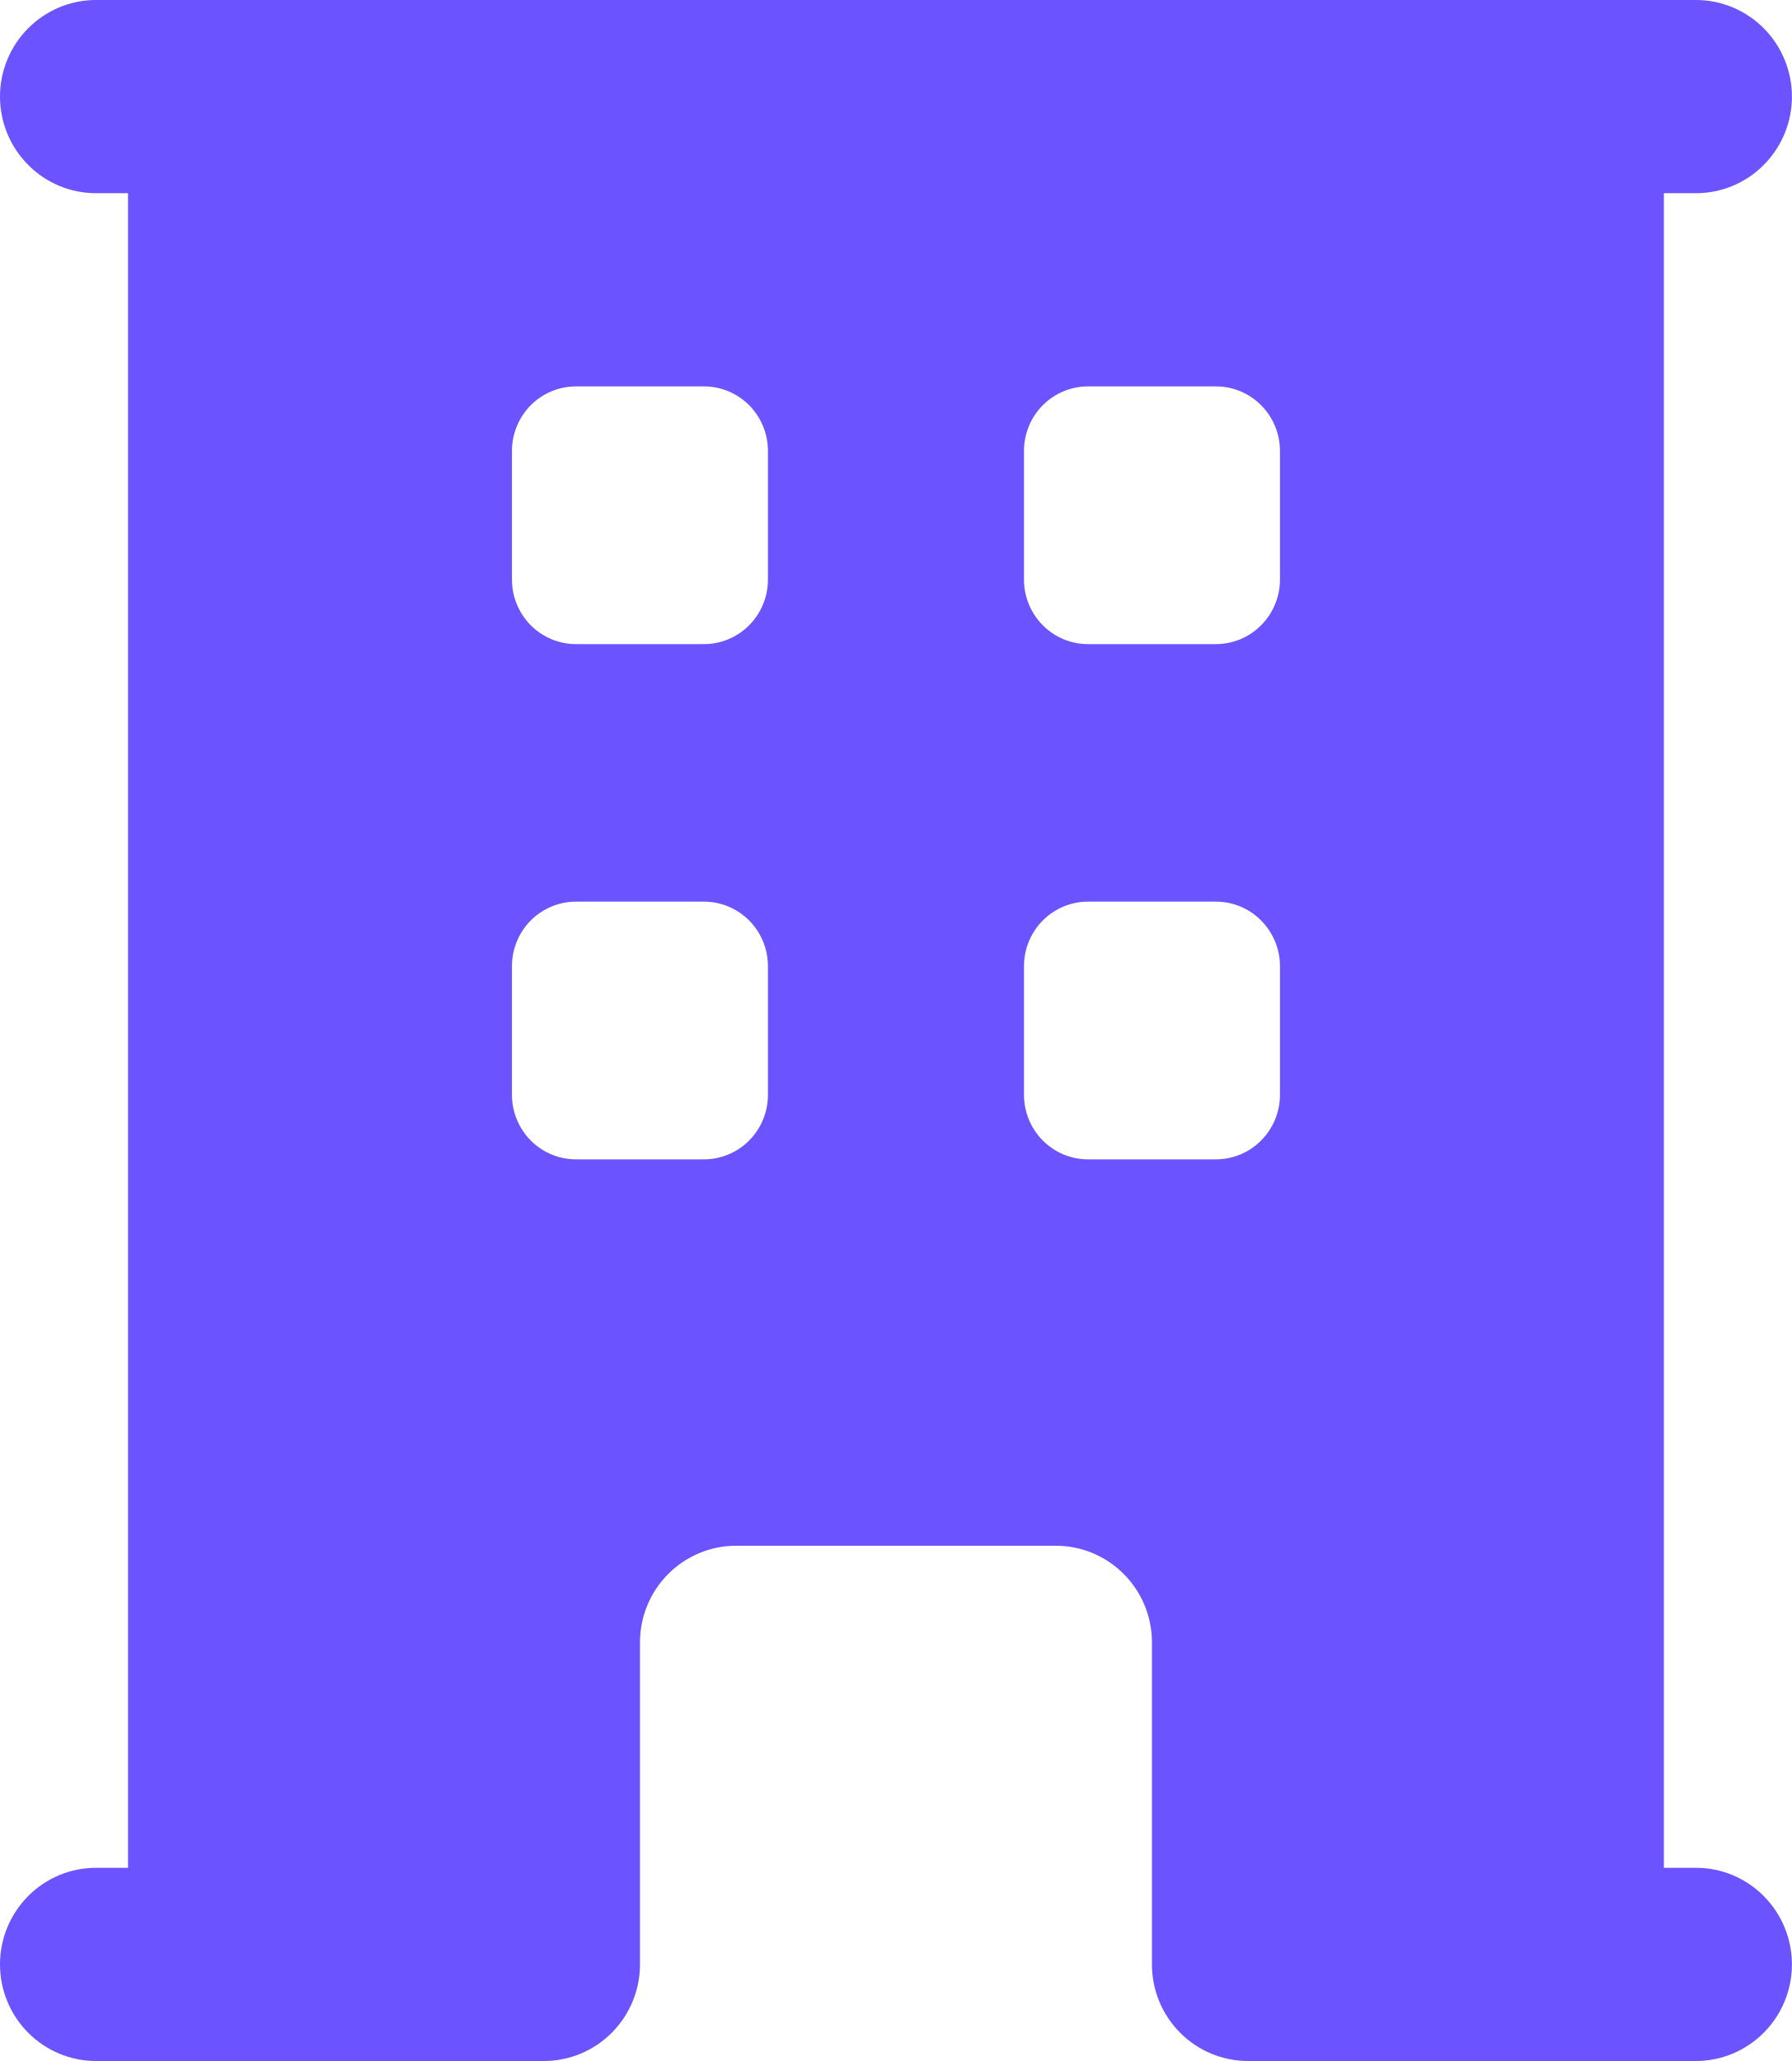
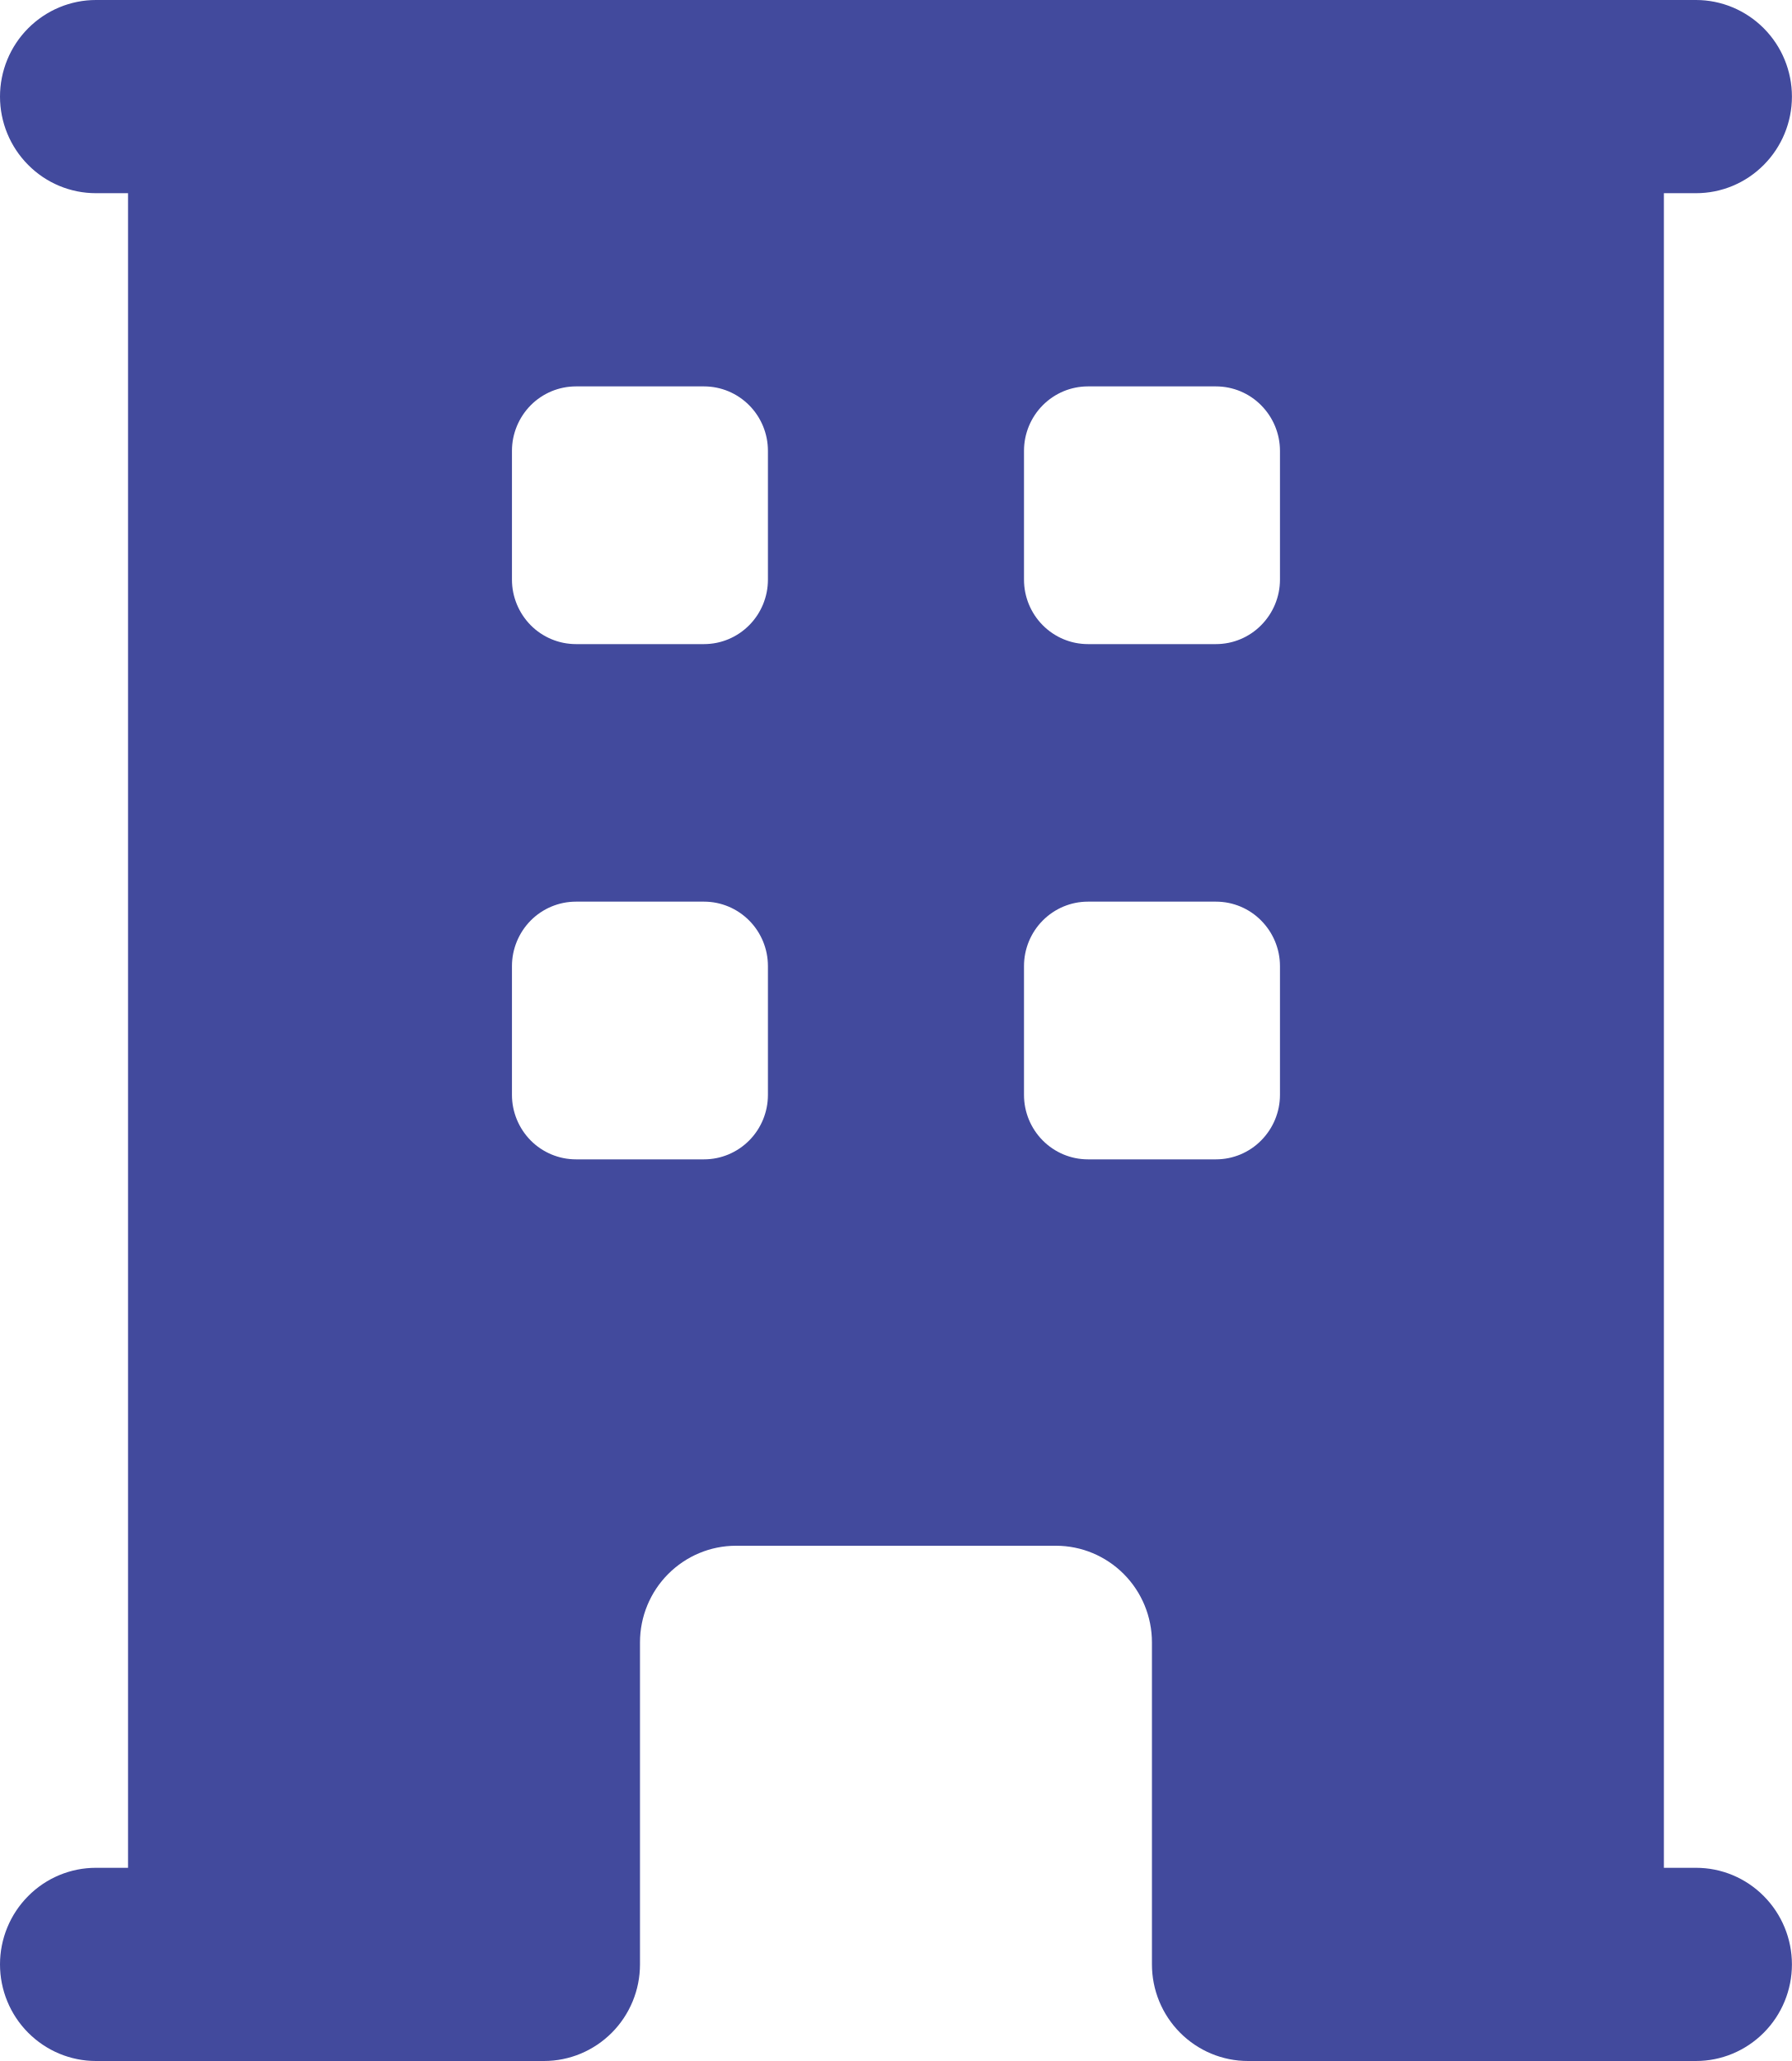
<svg xmlns="http://www.w3.org/2000/svg" width="20" height="23" viewBox="0 0 20 23" fill="none">
-   <path fill-rule="evenodd" clip-rule="evenodd" d="M1.429 20.844V2.156H1.071C0.787 2.156 0.515 2.043 0.314 1.84C0.113 1.638 0 1.364 0 1.078C0 0.792 0.113 0.518 0.314 0.316C0.515 0.114 0.787 6.02566e-09 1.071 0H18.929C19.213 6.02566e-09 19.485 0.114 19.686 0.316C19.887 0.518 20 0.792 20 1.078C20 1.364 19.887 1.638 19.686 1.84C19.485 2.043 19.213 2.156 18.929 2.156H18.571V20.844H18.929C19.213 20.844 19.485 20.957 19.686 21.16C19.887 21.362 20 21.636 20 21.922C20 22.208 19.887 22.482 19.686 22.684C19.485 22.886 19.213 23 18.929 23H13.929C13.644 23 13.372 22.886 13.171 22.684C12.97 22.482 12.857 22.208 12.857 21.922V18.328C12.857 18.042 12.744 17.768 12.543 17.566C12.342 17.364 12.07 17.25 11.786 17.25H8.214C7.93 17.25 7.658 17.364 7.457 17.566C7.256 17.768 7.143 18.042 7.143 18.328V21.922C7.143 22.208 7.03 22.482 6.829 22.684C6.628 22.886 6.356 23 6.071 23H1.071C0.787 23 0.515 22.886 0.314 22.684C0.113 22.482 0 22.208 0 21.922C0 21.636 0.113 21.362 0.314 21.16C0.515 20.957 0.787 20.844 1.071 20.844H1.429ZM5.714 5.031C5.714 4.841 5.79 4.658 5.923 4.523C6.057 4.388 6.239 4.312 6.429 4.312H7.857C8.047 4.312 8.228 4.388 8.362 4.523C8.496 4.658 8.571 4.841 8.571 5.031V6.469C8.571 6.659 8.496 6.842 8.362 6.977C8.228 7.112 8.047 7.188 7.857 7.188H6.429C6.239 7.188 6.057 7.112 5.923 6.977C5.79 6.842 5.714 6.659 5.714 6.469V5.031ZM6.429 10.062C6.239 10.062 6.057 10.138 5.923 10.273C5.79 10.408 5.714 10.591 5.714 10.781V12.219C5.714 12.409 5.79 12.592 5.923 12.727C6.057 12.862 6.239 12.938 6.429 12.938H7.857C8.047 12.938 8.228 12.862 8.362 12.727C8.496 12.592 8.571 12.409 8.571 12.219V10.781C8.571 10.591 8.496 10.408 8.362 10.273C8.228 10.138 8.047 10.062 7.857 10.062H6.429ZM11.429 5.031C11.429 4.841 11.504 4.658 11.638 4.523C11.772 4.388 11.953 4.312 12.143 4.312H13.571C13.761 4.312 13.943 4.388 14.076 4.523C14.21 4.658 14.286 4.841 14.286 5.031V6.469C14.286 6.659 14.21 6.842 14.076 6.977C13.943 7.112 13.761 7.188 13.571 7.188H12.143C11.953 7.188 11.772 7.112 11.638 6.977C11.504 6.842 11.429 6.659 11.429 6.469V5.031ZM12.143 10.062C11.953 10.062 11.772 10.138 11.638 10.273C11.504 10.408 11.429 10.591 11.429 10.781V12.219C11.429 12.409 11.504 12.592 11.638 12.727C11.772 12.862 11.953 12.938 12.143 12.938H13.571C13.761 12.938 13.943 12.862 14.076 12.727C14.21 12.592 14.286 12.409 14.286 12.219V10.781C14.286 10.591 14.21 10.408 14.076 10.273C13.943 10.138 13.761 10.062 13.571 10.062H12.143Z" fill="#6B53FF" />
+   <path fill-rule="evenodd" clip-rule="evenodd" d="M1.429 20.844V2.156H1.071C0.787 2.156 0.515 2.043 0.314 1.84C0.113 1.638 0 1.364 0 1.078C0 0.792 0.113 0.518 0.314 0.316C0.515 0.114 0.787 6.02566e-09 1.071 0H18.929C19.213 6.02566e-09 19.485 0.114 19.686 0.316C19.887 0.518 20 0.792 20 1.078C20 1.364 19.887 1.638 19.686 1.84C19.485 2.043 19.213 2.156 18.929 2.156H18.571V20.844H18.929C19.213 20.844 19.485 20.957 19.686 21.16C19.887 21.362 20 21.636 20 21.922C20 22.208 19.887 22.482 19.686 22.684C19.485 22.886 19.213 23 18.929 23H13.929C13.644 23 13.372 22.886 13.171 22.684C12.97 22.482 12.857 22.208 12.857 21.922V18.328C12.857 18.042 12.744 17.768 12.543 17.566C12.342 17.364 12.07 17.25 11.786 17.25H8.214C7.93 17.25 7.658 17.364 7.457 17.566C7.256 17.768 7.143 18.042 7.143 18.328V21.922C7.143 22.208 7.03 22.482 6.829 22.684C6.628 22.886 6.356 23 6.071 23H1.071C0.787 23 0.515 22.886 0.314 22.684C0.113 22.482 0 22.208 0 21.922C0 21.636 0.113 21.362 0.314 21.16C0.515 20.957 0.787 20.844 1.071 20.844H1.429ZM5.714 5.031C5.714 4.841 5.79 4.658 5.923 4.523C6.057 4.388 6.239 4.312 6.429 4.312H7.857C8.047 4.312 8.228 4.388 8.362 4.523C8.496 4.658 8.571 4.841 8.571 5.031V6.469C8.571 6.659 8.496 6.842 8.362 6.977C8.228 7.112 8.047 7.188 7.857 7.188H6.429C6.239 7.188 6.057 7.112 5.923 6.977C5.79 6.842 5.714 6.659 5.714 6.469V5.031ZM6.429 10.062C6.239 10.062 6.057 10.138 5.923 10.273C5.79 10.408 5.714 10.591 5.714 10.781V12.219C5.714 12.409 5.79 12.592 5.923 12.727C6.057 12.862 6.239 12.938 6.429 12.938H7.857C8.047 12.938 8.228 12.862 8.362 12.727C8.496 12.592 8.571 12.409 8.571 12.219V10.781C8.571 10.591 8.496 10.408 8.362 10.273C8.228 10.138 8.047 10.062 7.857 10.062H6.429ZM11.429 5.031C11.429 4.841 11.504 4.658 11.638 4.523C11.772 4.388 11.953 4.312 12.143 4.312H13.571C13.761 4.312 13.943 4.388 14.076 4.523C14.21 4.658 14.286 4.841 14.286 5.031V6.469C14.286 6.659 14.21 6.842 14.076 6.977C13.943 7.112 13.761 7.188 13.571 7.188H12.143C11.953 7.188 11.772 7.112 11.638 6.977C11.504 6.842 11.429 6.659 11.429 6.469V5.031ZM12.143 10.062C11.953 10.062 11.772 10.138 11.638 10.273C11.504 10.408 11.429 10.591 11.429 10.781V12.219C11.429 12.409 11.504 12.592 11.638 12.727C11.772 12.862 11.953 12.938 12.143 12.938H13.571C13.761 12.938 13.943 12.862 14.076 12.727C14.21 12.592 14.286 12.409 14.286 12.219V10.781C14.286 10.591 14.21 10.408 14.076 10.273C13.943 10.138 13.761 10.062 13.571 10.062H12.143Z" fill="rgba(66, 74, 157, 1)" />
</svg>
